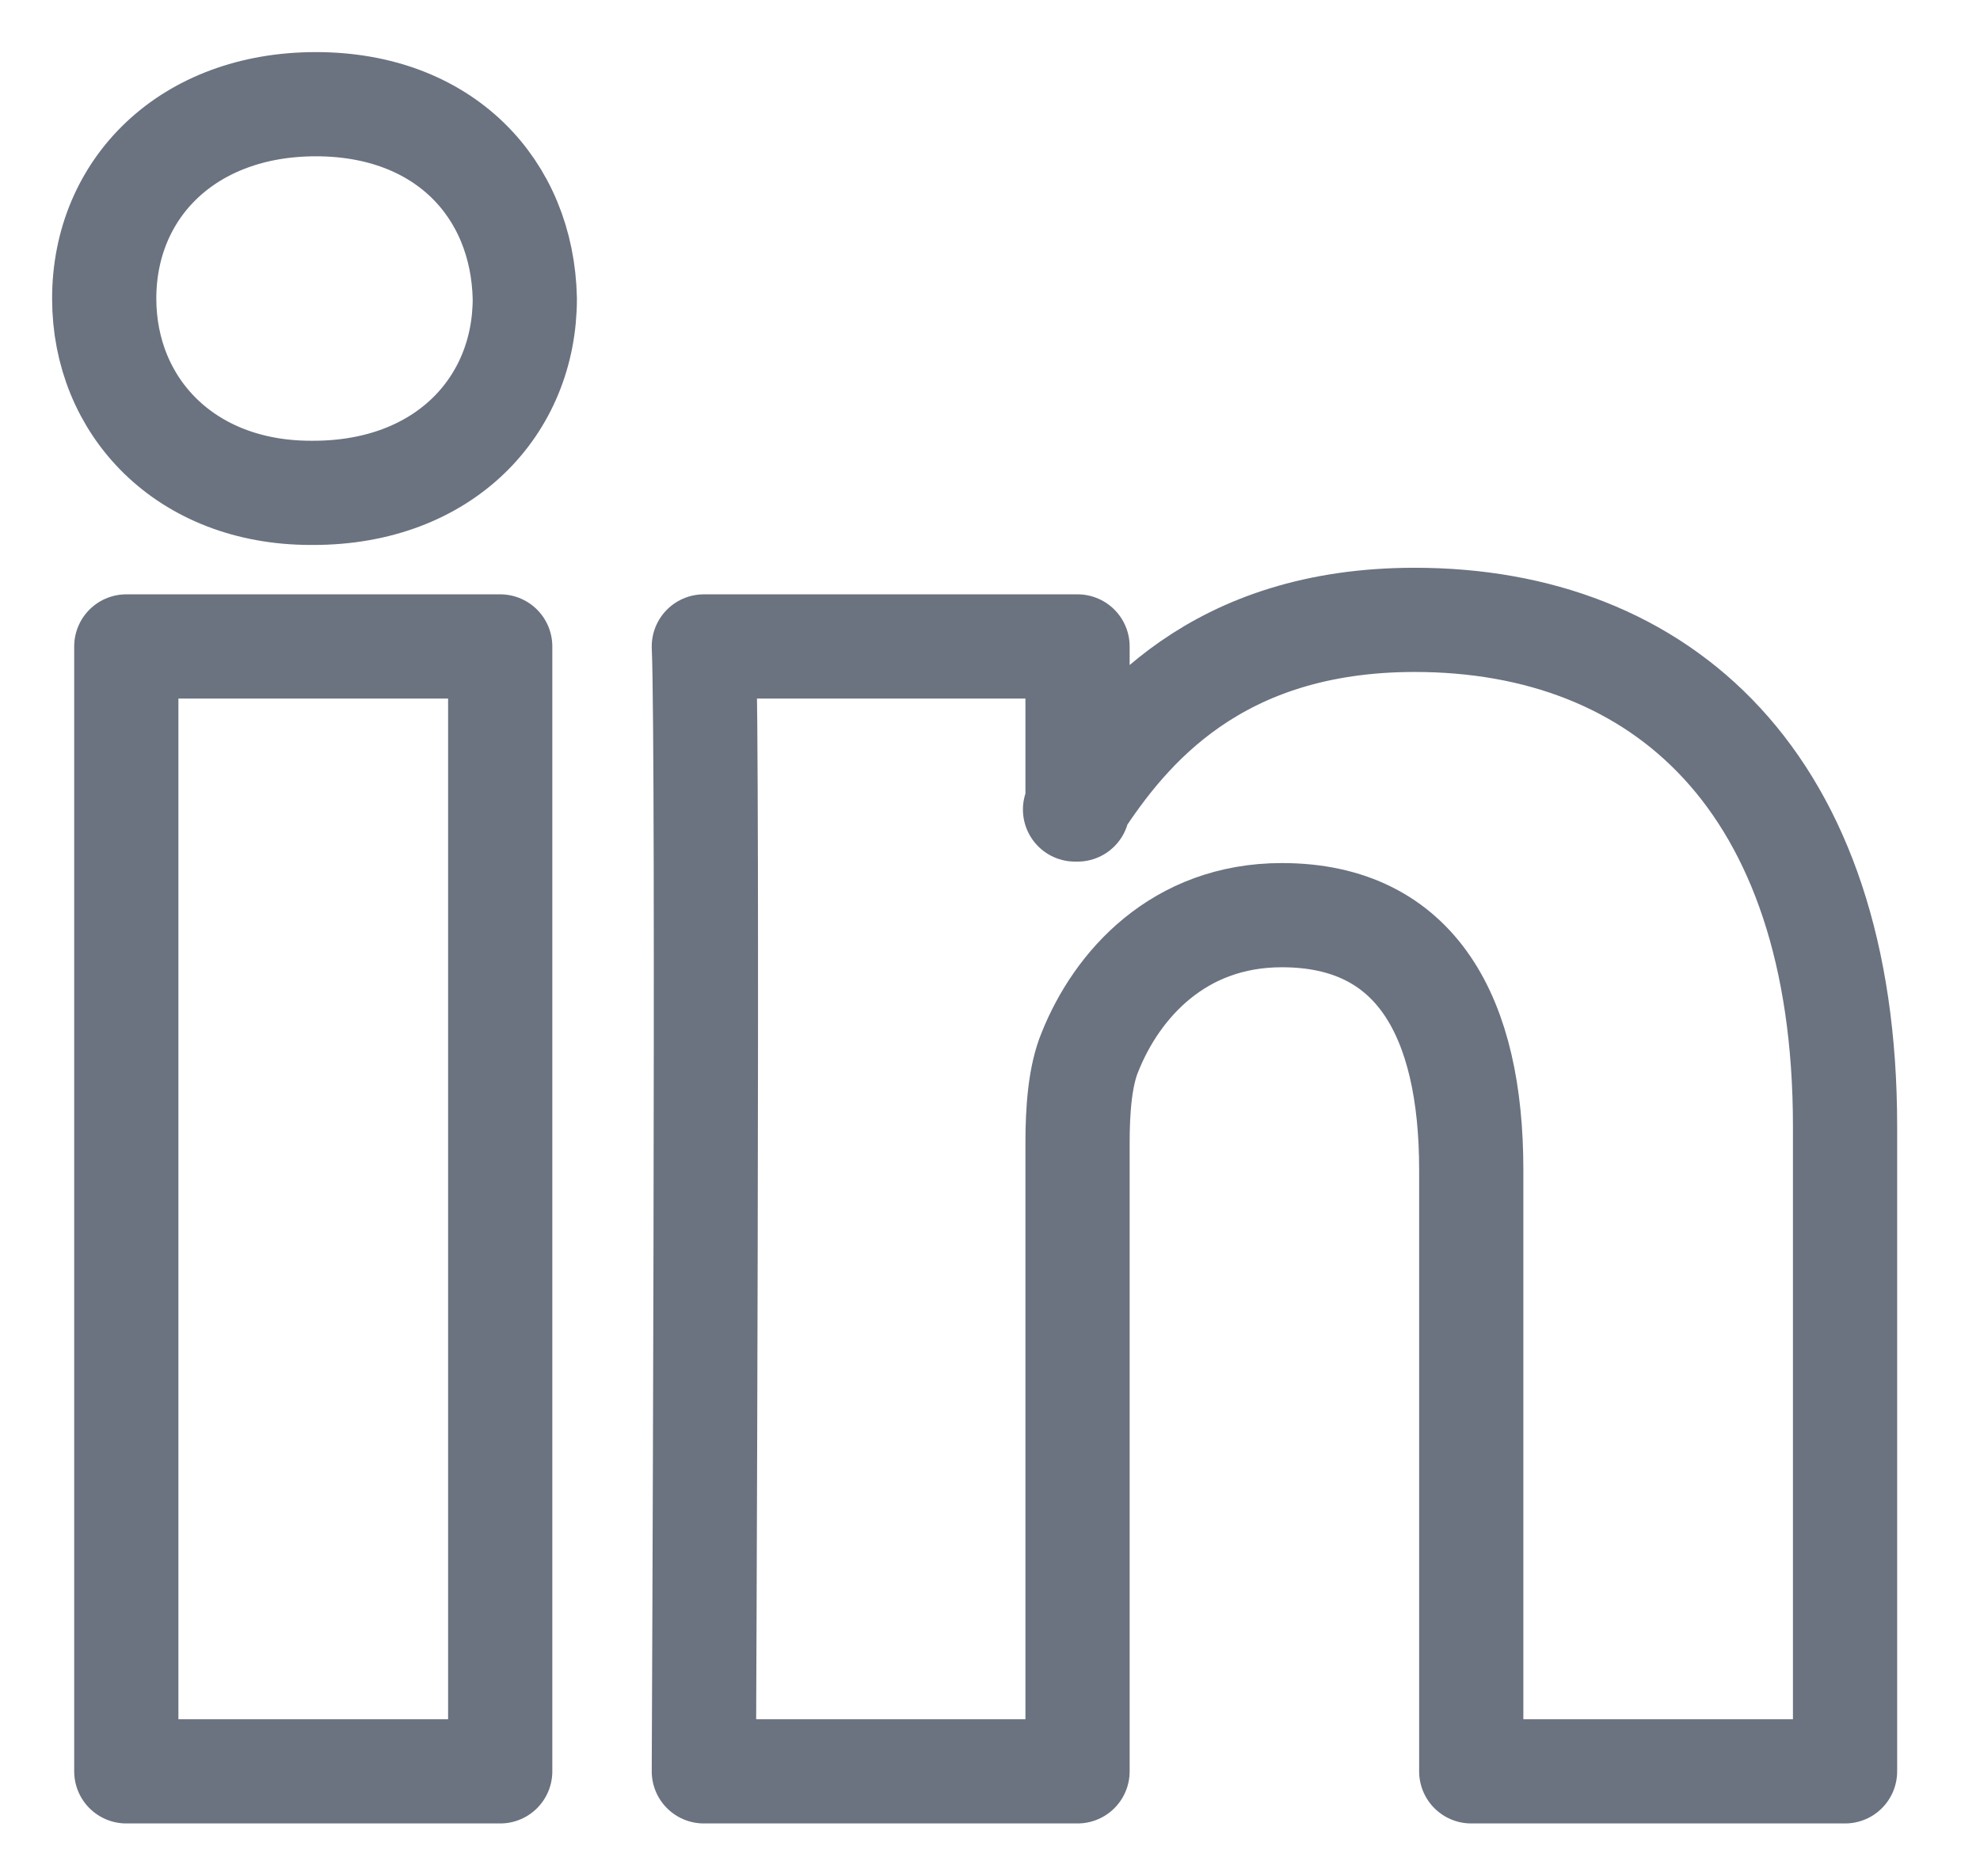
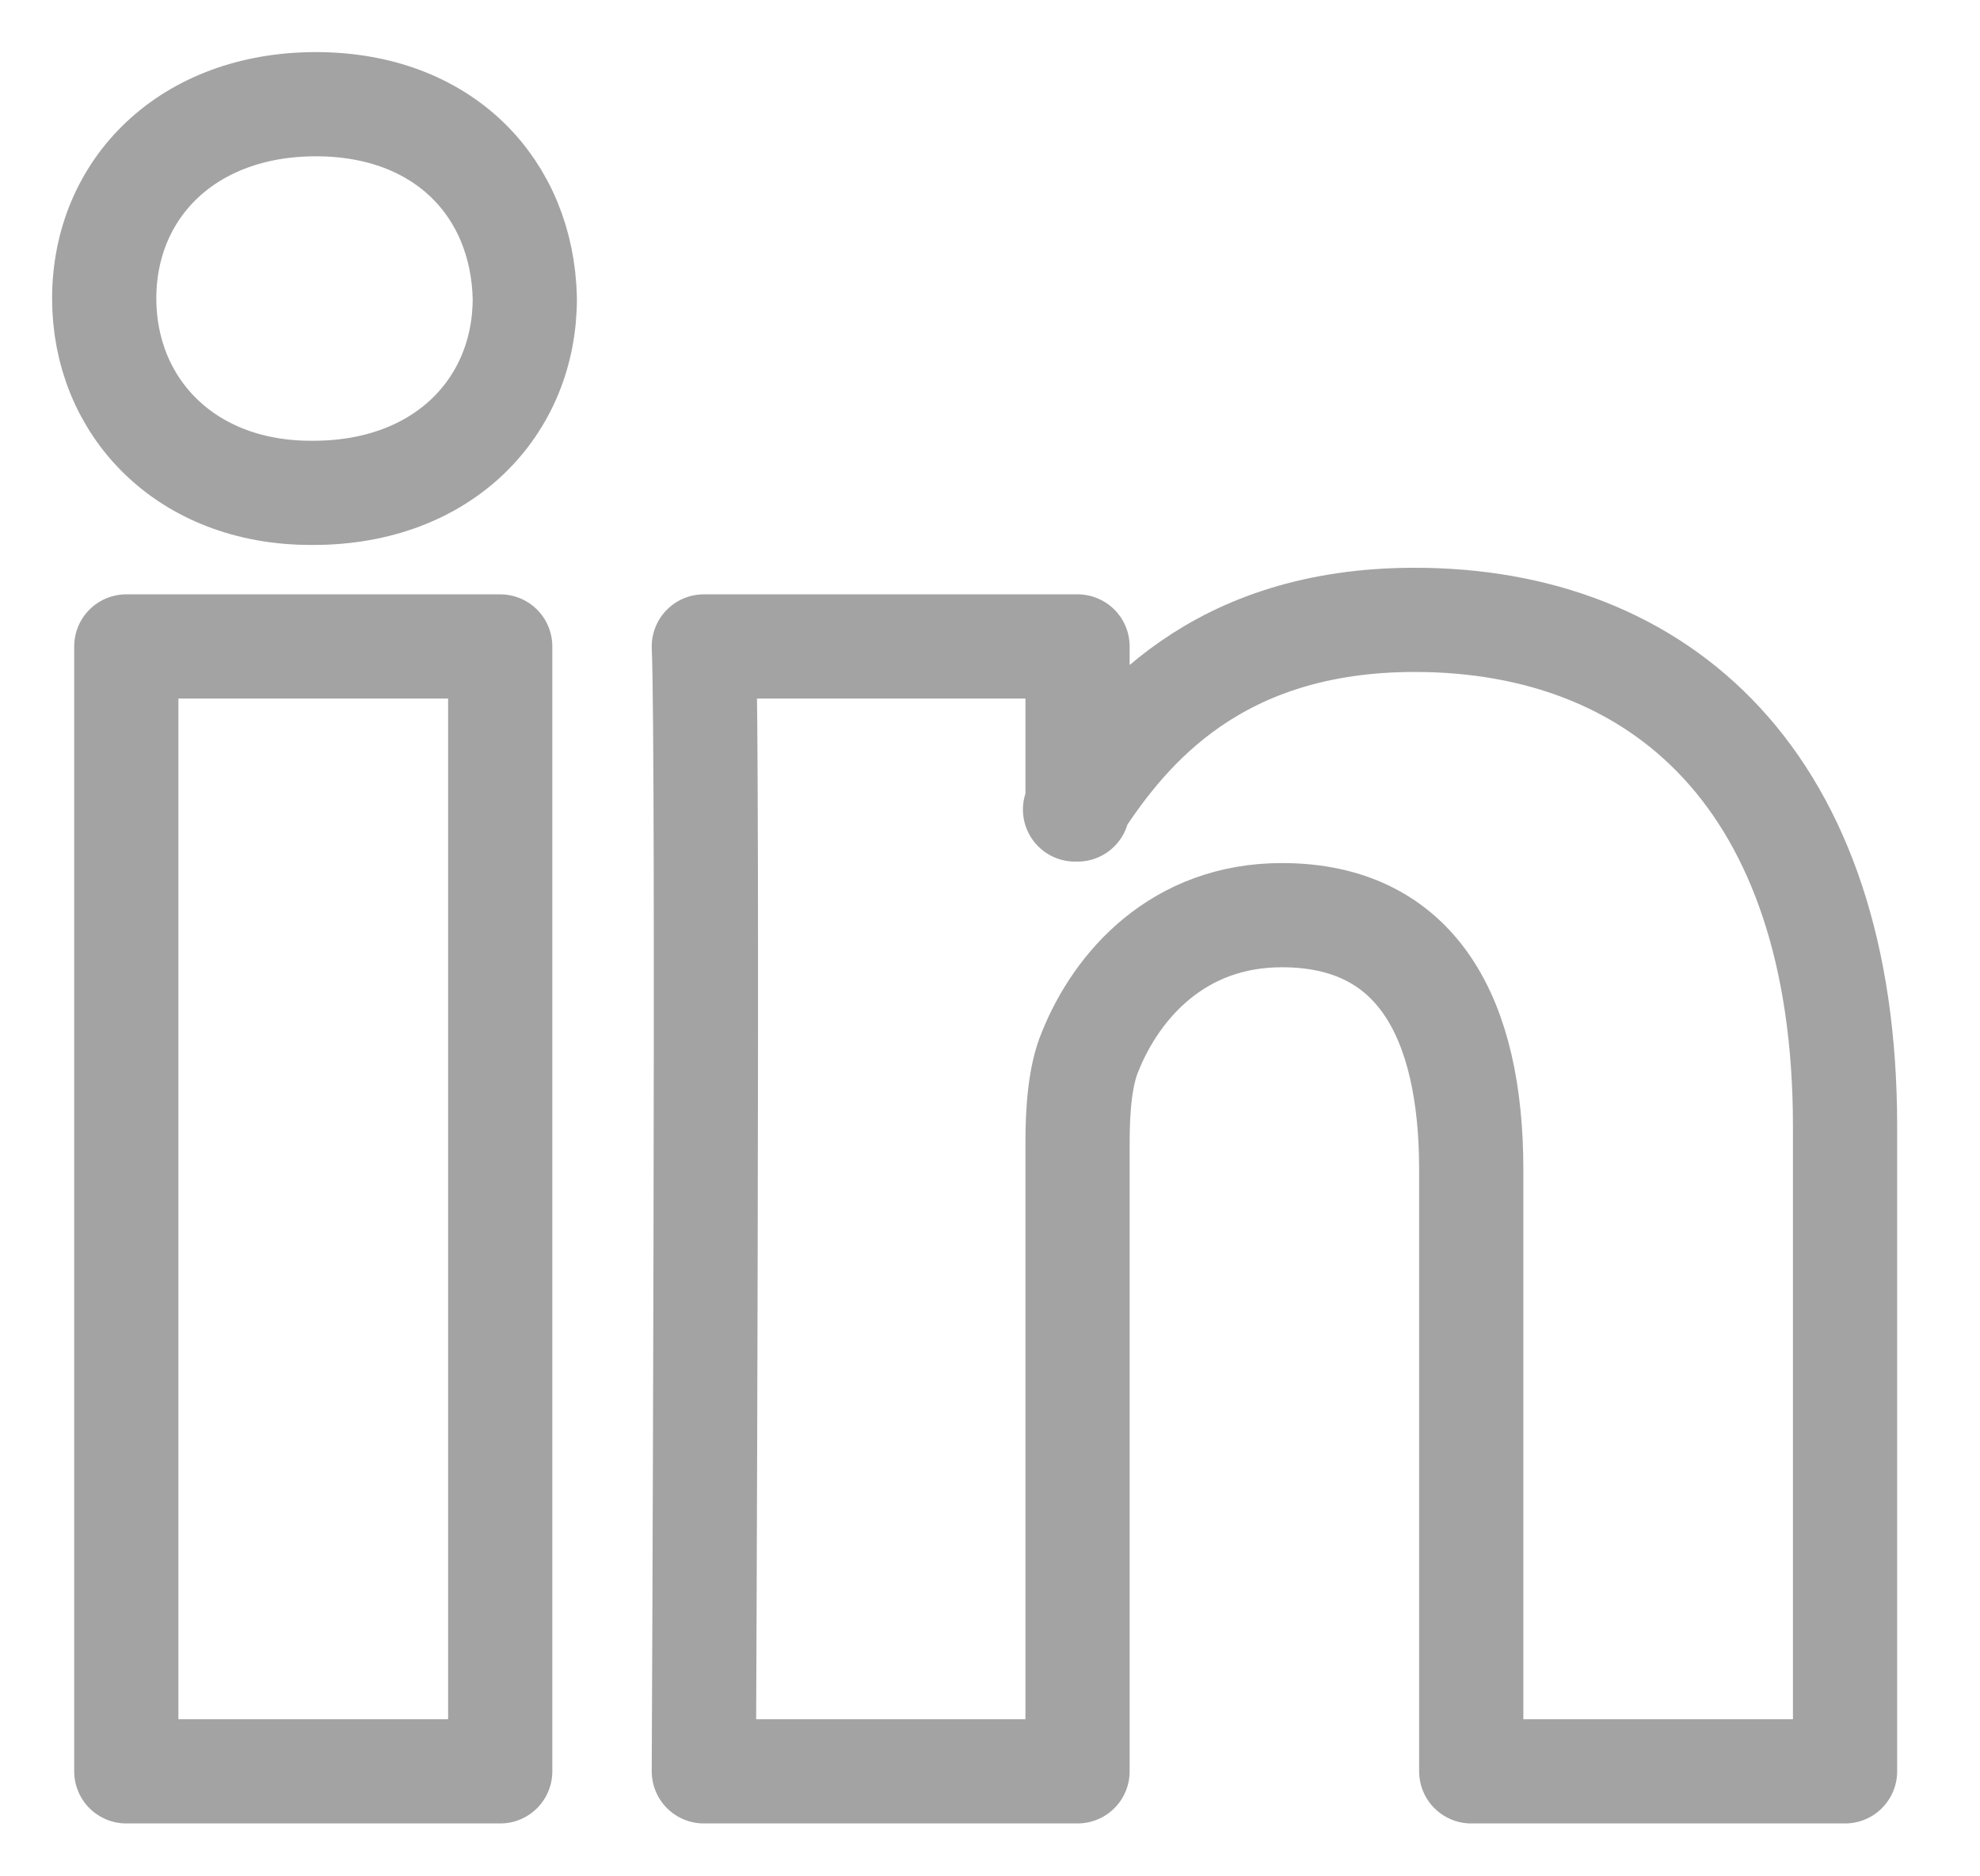
<svg xmlns="http://www.w3.org/2000/svg" width="19" height="18" viewBox="0 0 19 18" fill="none">
-   <path d="M10.34 7.731C10.819 6.995 11.672 5.949 13.575 5.949C15.936 5.949 17.705 7.491 17.705 10.808V17H14.118V11.225C14.118 9.773 13.599 8.783 12.301 8.783C11.309 8.783 10.718 9.451 10.46 10.095C10.364 10.325 10.34 10.648 10.34 10.971V17H6.754C6.754 17 6.799 7.217 6.754 6.204H10.34V7.731ZM10.34 7.731V7.769H10.316L10.34 7.731ZM4.8 17V6.204H1.212V17H4.8ZM3.007 4.73C4.257 4.73 5.036 3.902 5.036 2.865C5.013 1.805 4.259 1 3.031 1C1.802 1 1 1.807 1 2.865C1 3.902 1.778 4.73 2.983 4.73H3.007Z" stroke="#6b7280" stroke-linejoin="round" />
+   <path d="M10.34 7.731C10.819 6.995 11.672 5.949 13.575 5.949C15.936 5.949 17.705 7.491 17.705 10.808V17H14.118V11.225C14.118 9.773 13.599 8.783 12.301 8.783C11.309 8.783 10.718 9.451 10.46 10.095C10.364 10.325 10.34 10.648 10.34 10.971V17H6.754C6.754 17 6.799 7.217 6.754 6.204H10.34V7.731ZM10.34 7.731V7.769H10.316L10.34 7.731ZM4.8 17V6.204H1.212V17H4.8ZM3.007 4.73C4.257 4.73 5.036 3.902 5.036 2.865C5.013 1.805 4.259 1 3.031 1C1.802 1 1 1.807 1 2.865C1 3.902 1.778 4.73 2.983 4.73H3.007Z" stroke="#a3a3a3" stroke-linejoin="round" />
</svg>
